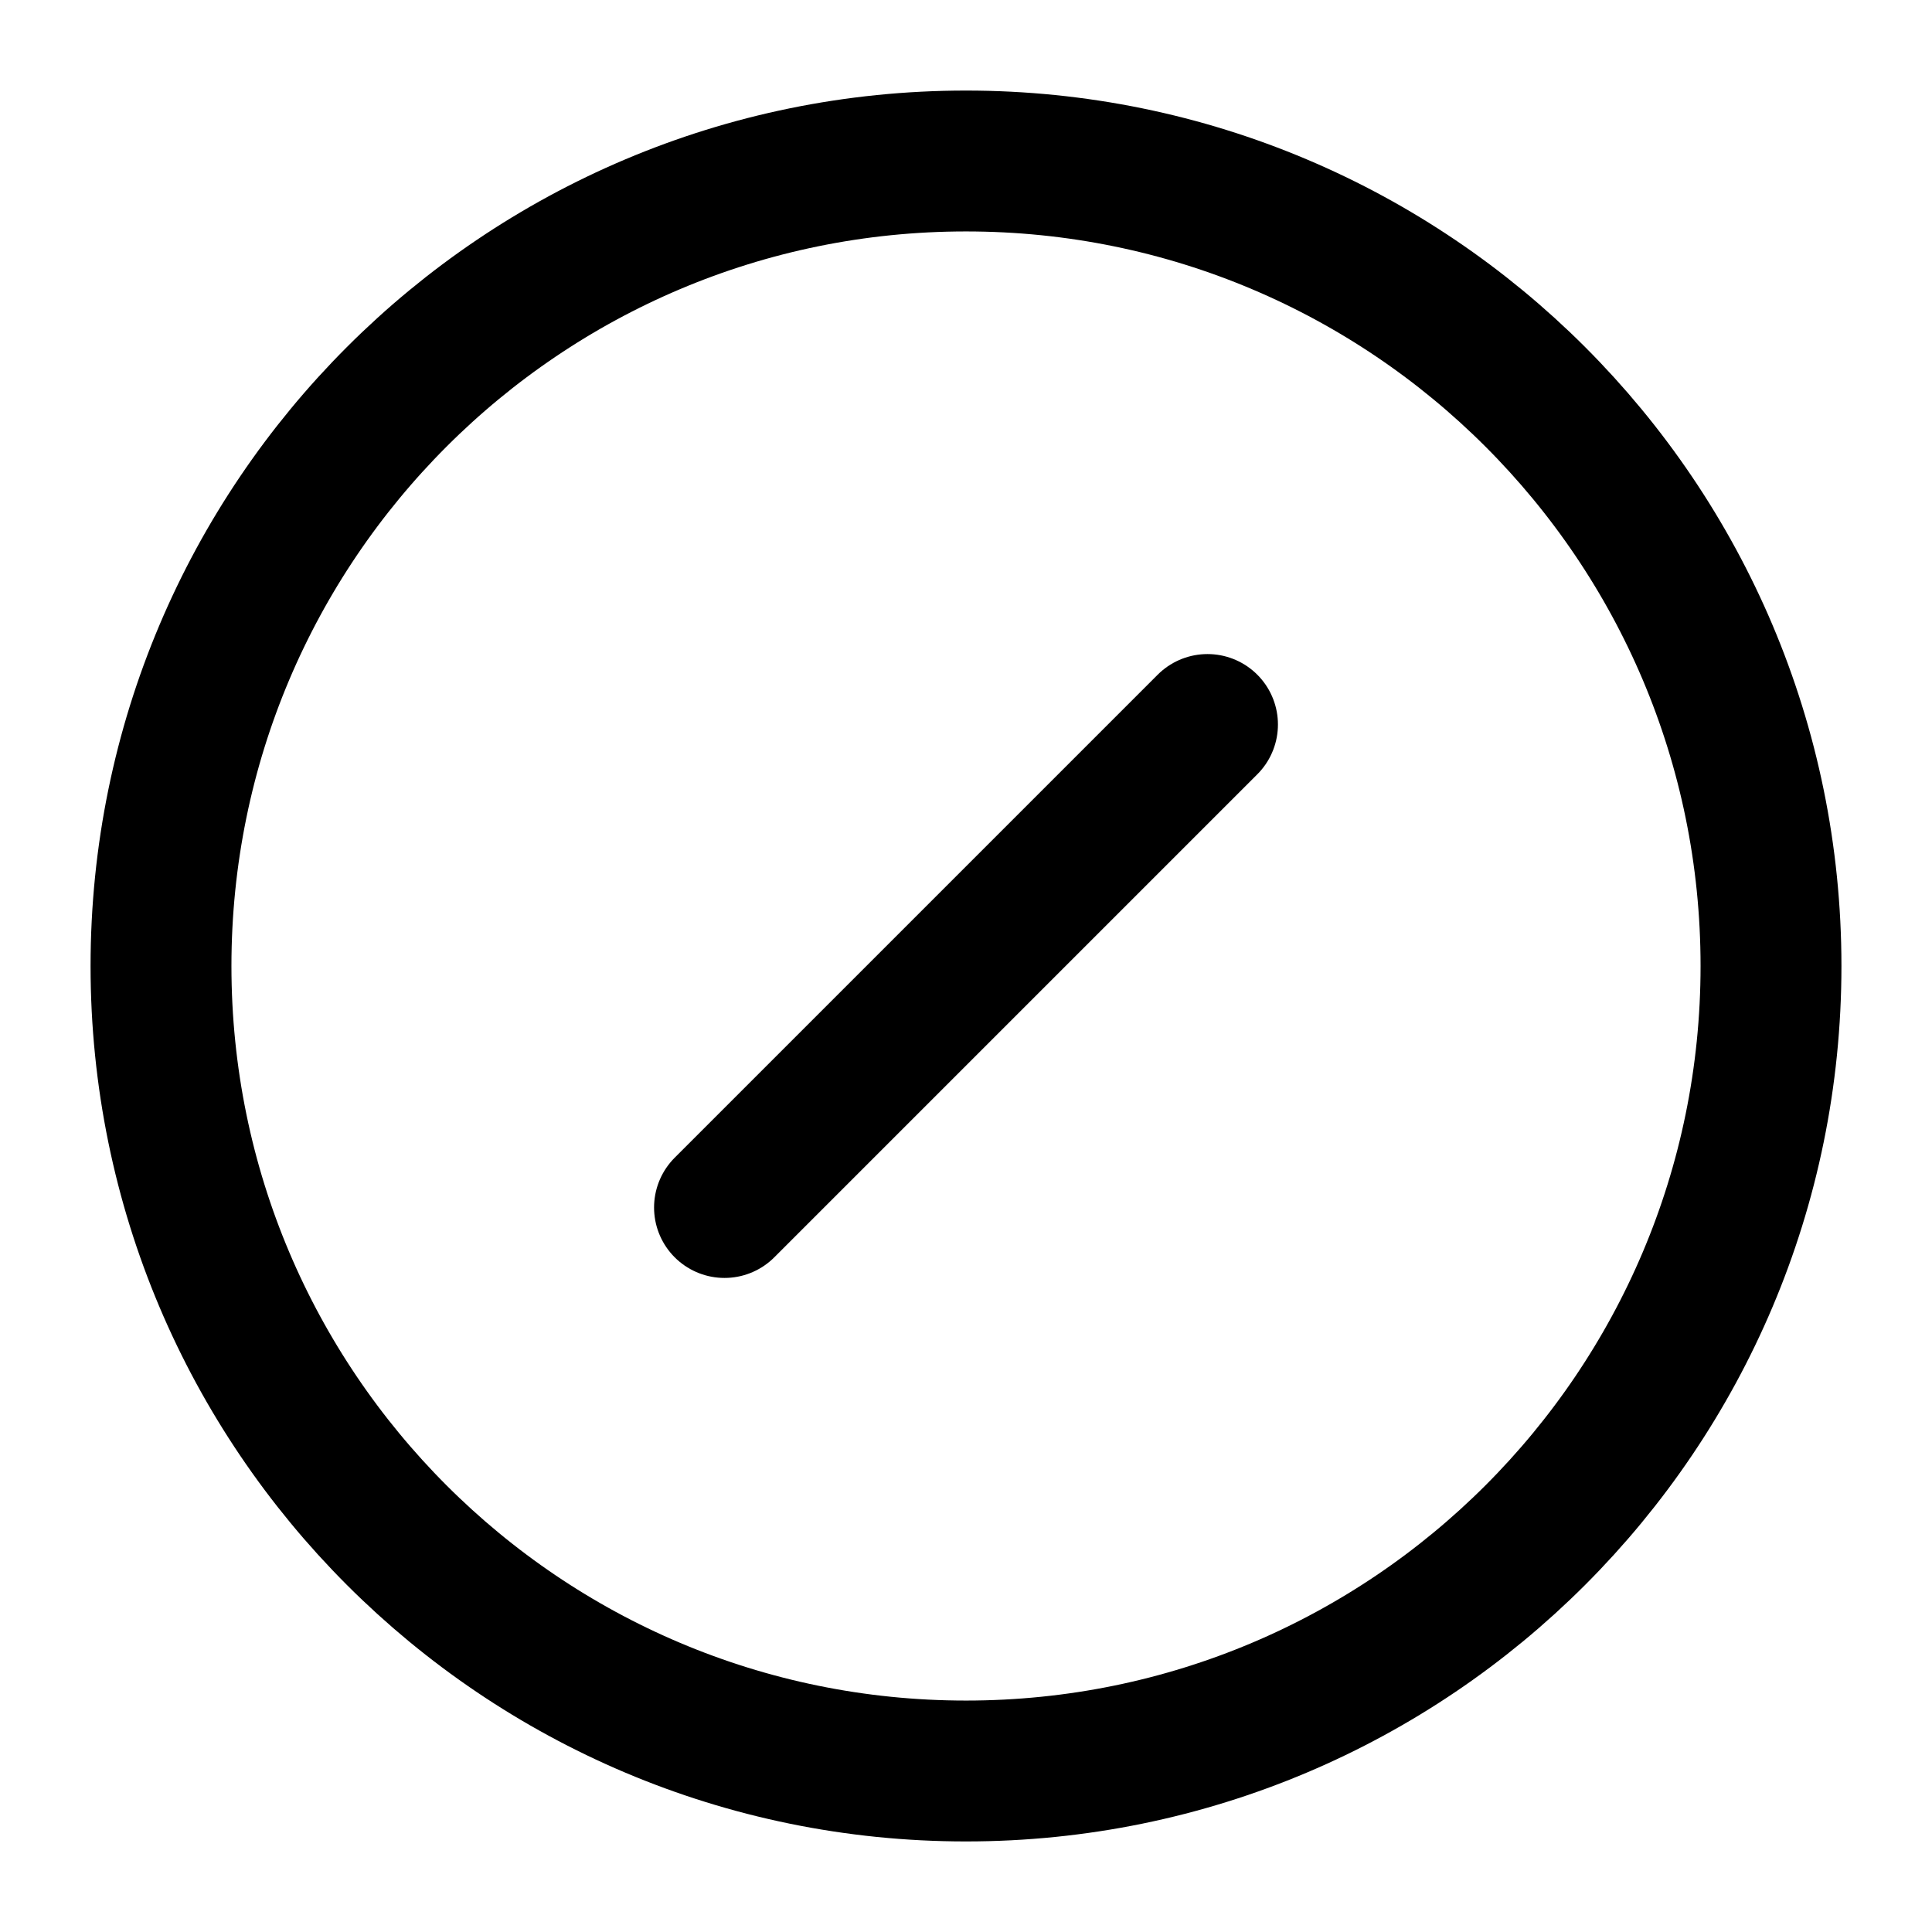
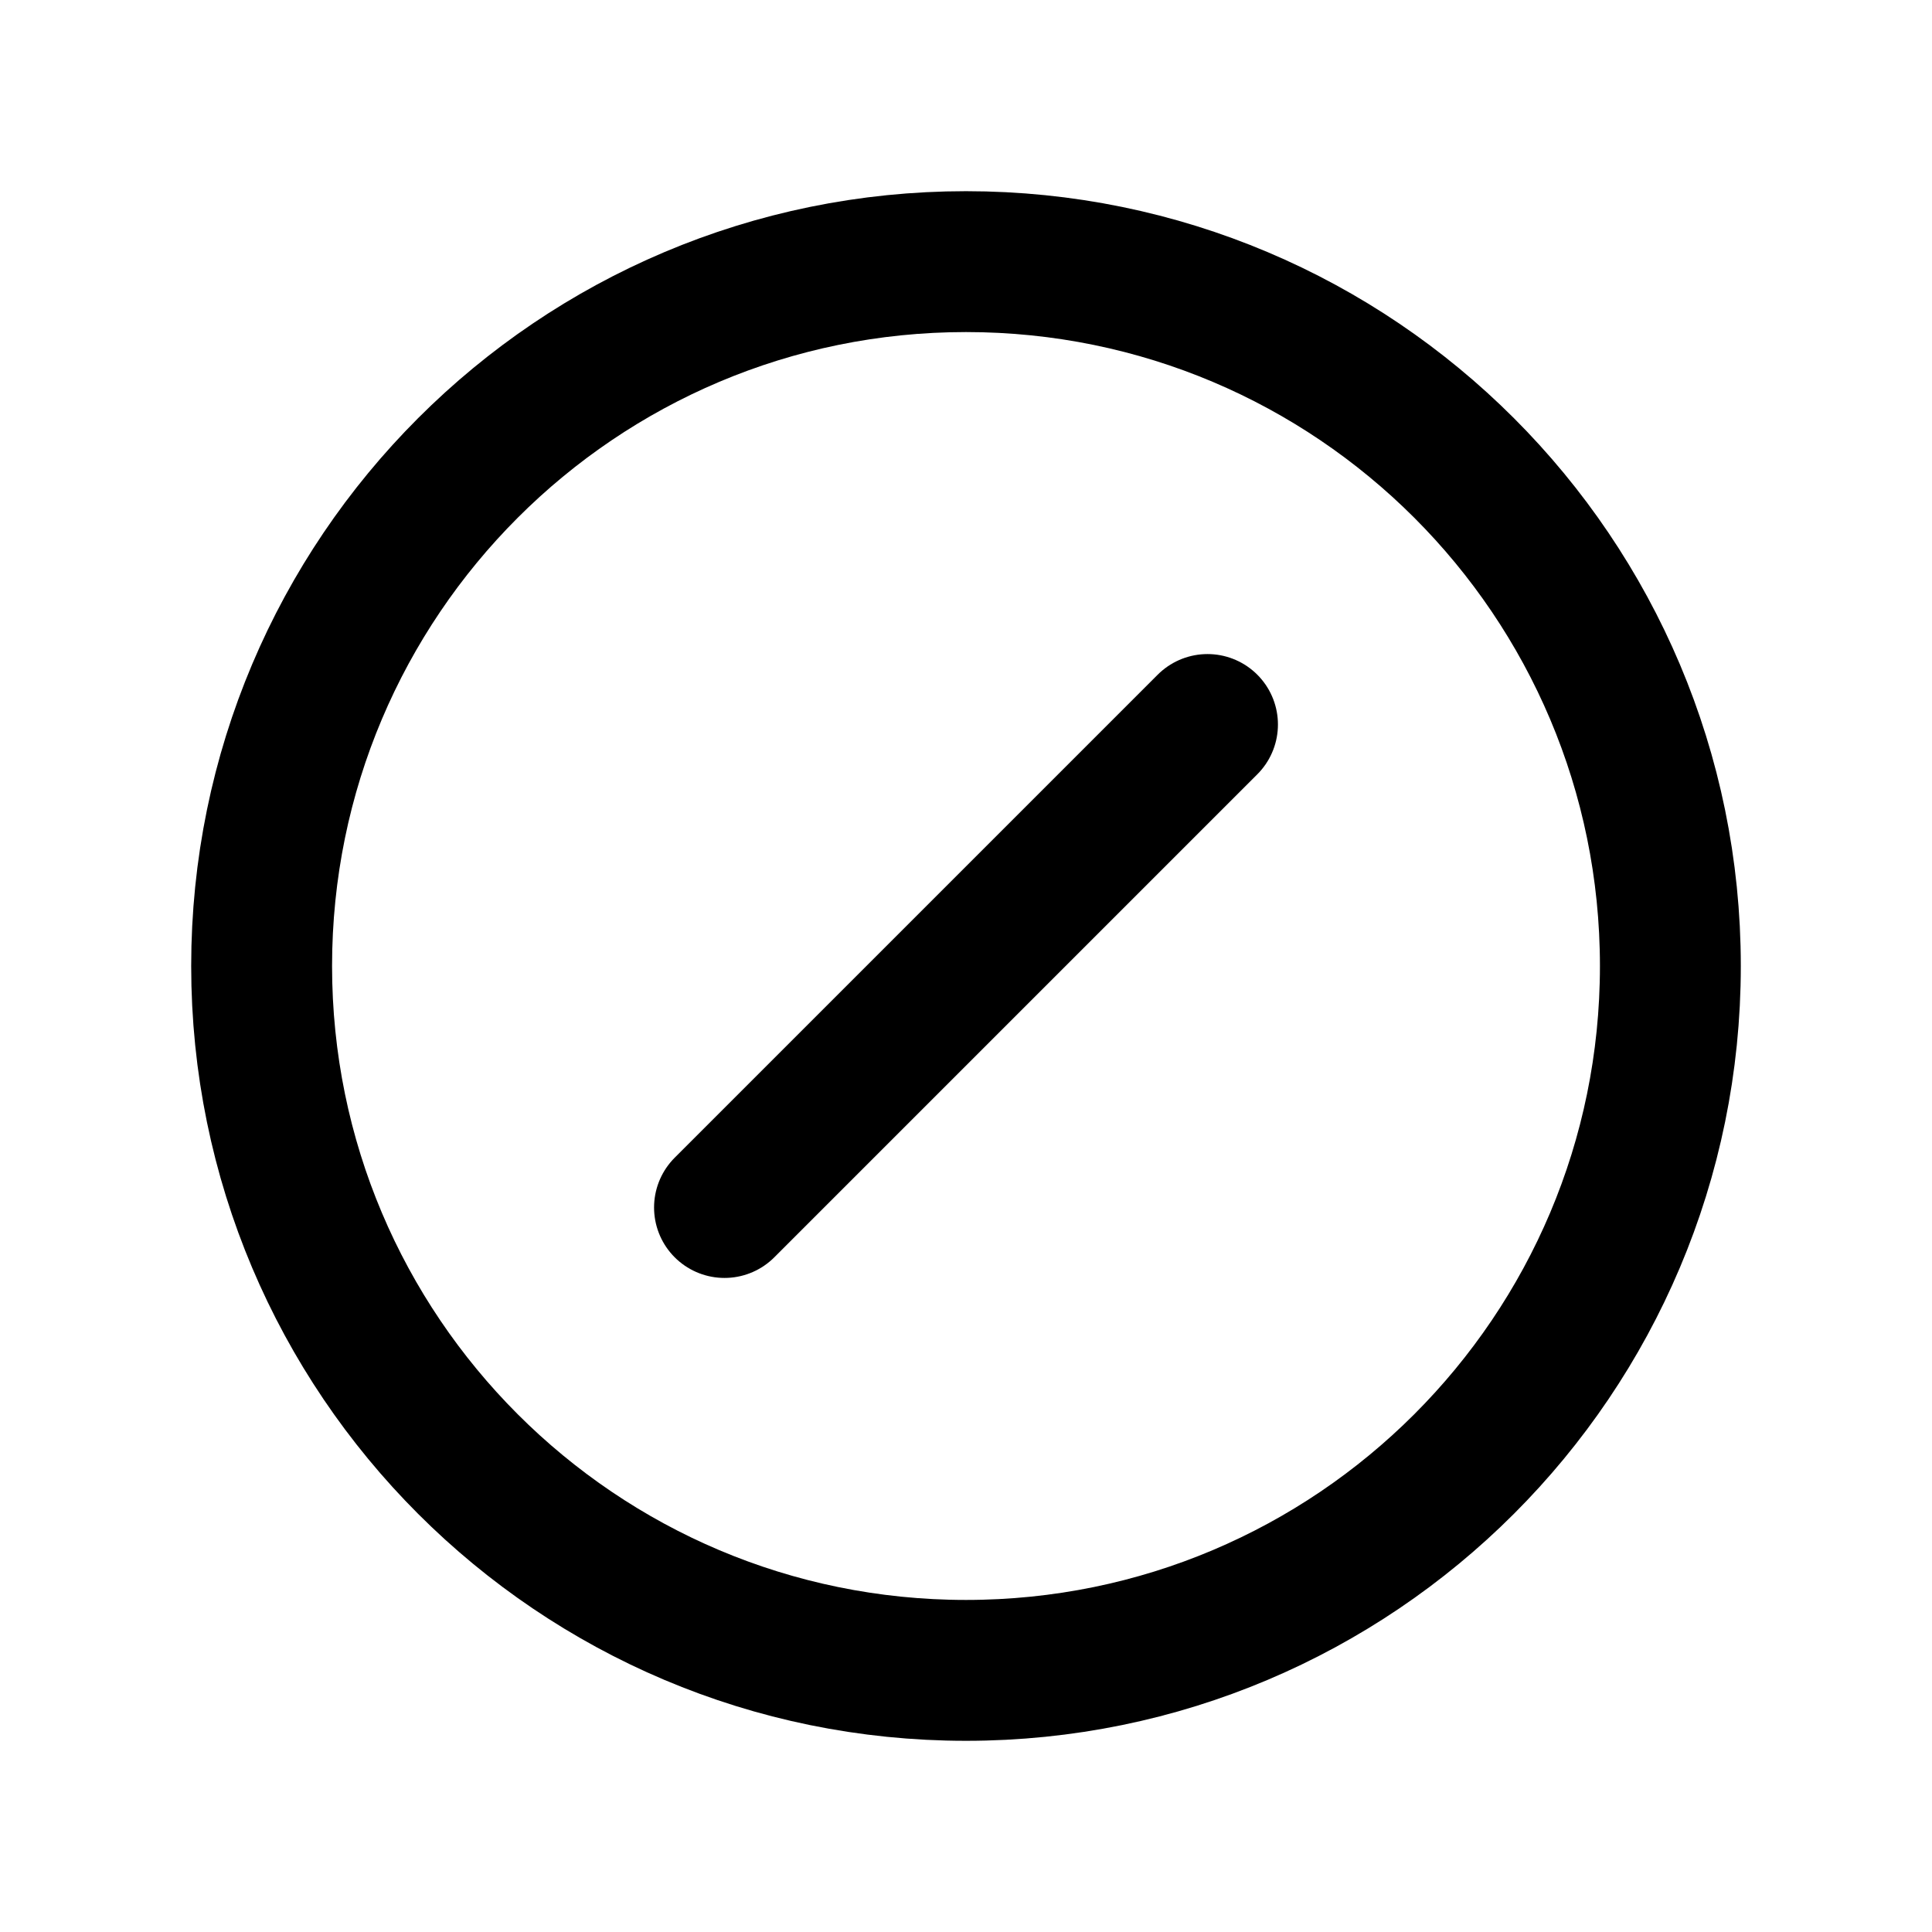
<svg xmlns="http://www.w3.org/2000/svg" viewBox="0 0 24 24" fill="none" stroke="currentColor" stroke-width="1.75" stroke-linecap="round" stroke-linejoin="round">
-   <circle cx="12" cy="12" r="10" />
-   <line x1="9" x2="15" y1="15" y2="9" />
+   <path d="M3.25 12a8.75 8.75 0 1 0 17.5 0a8.75 8.75 0 1 0 -17.5 0" />
+   <path d="M9 15L15 9" />
</svg>
